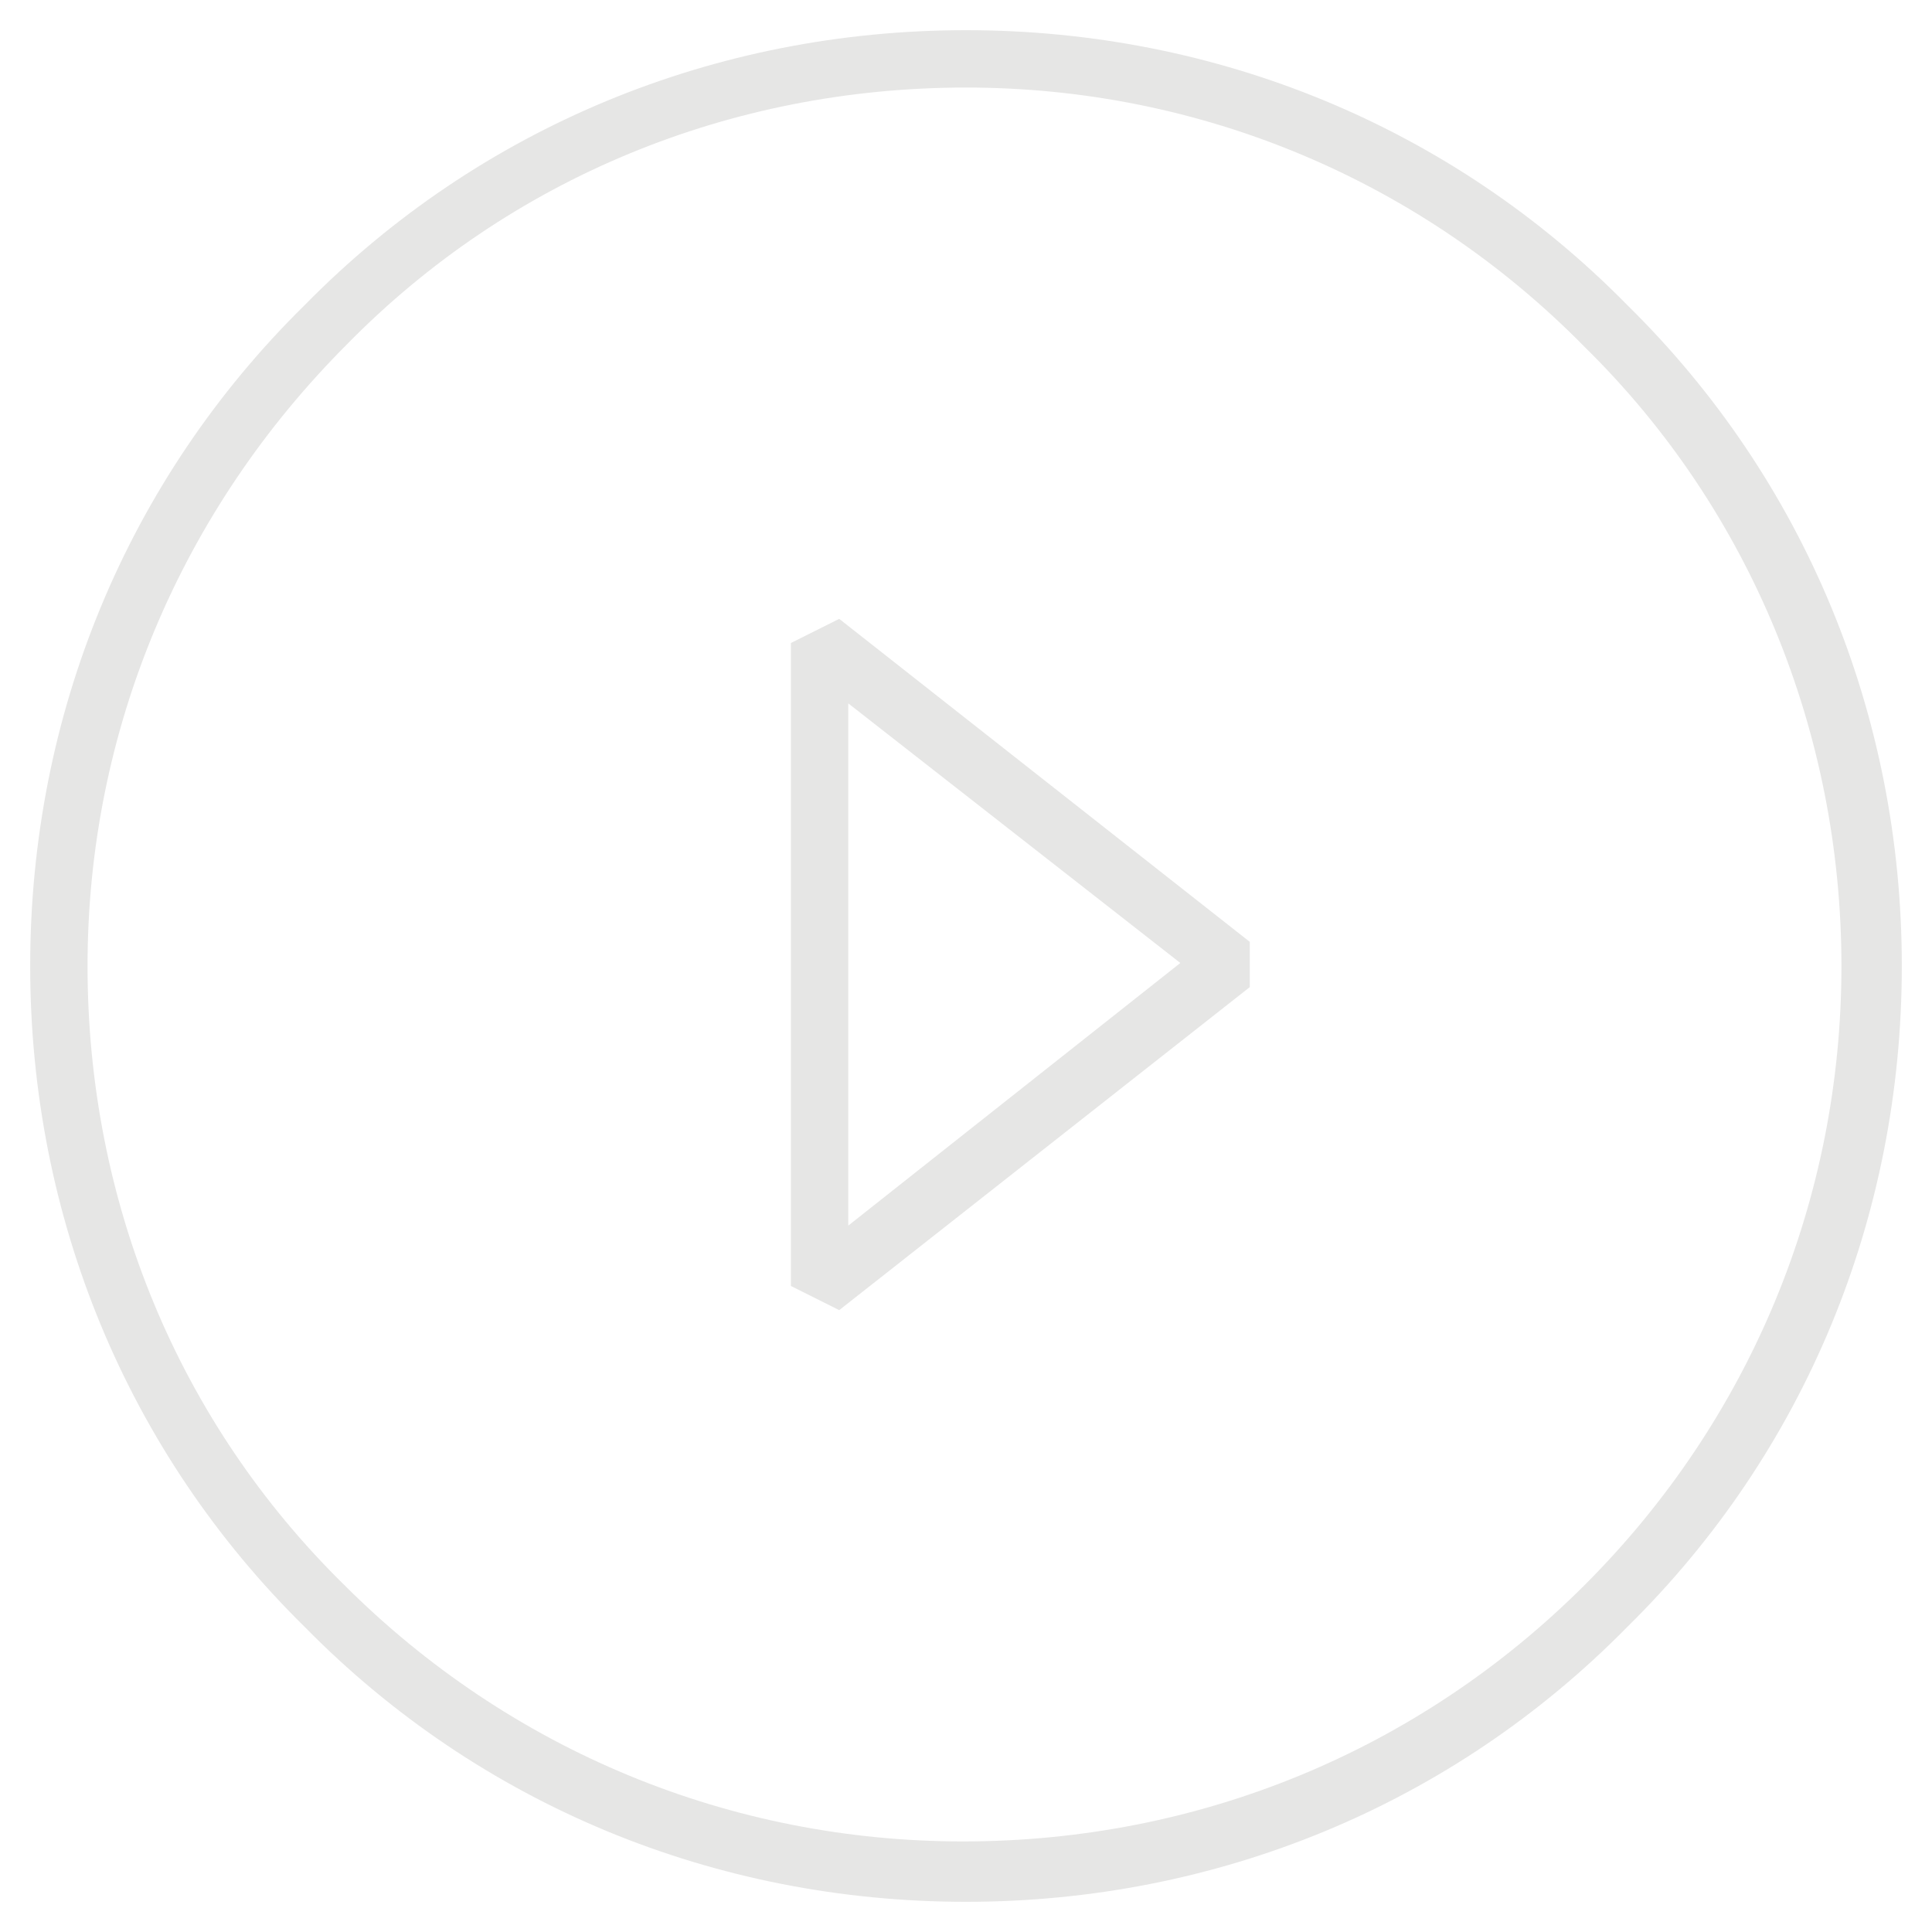
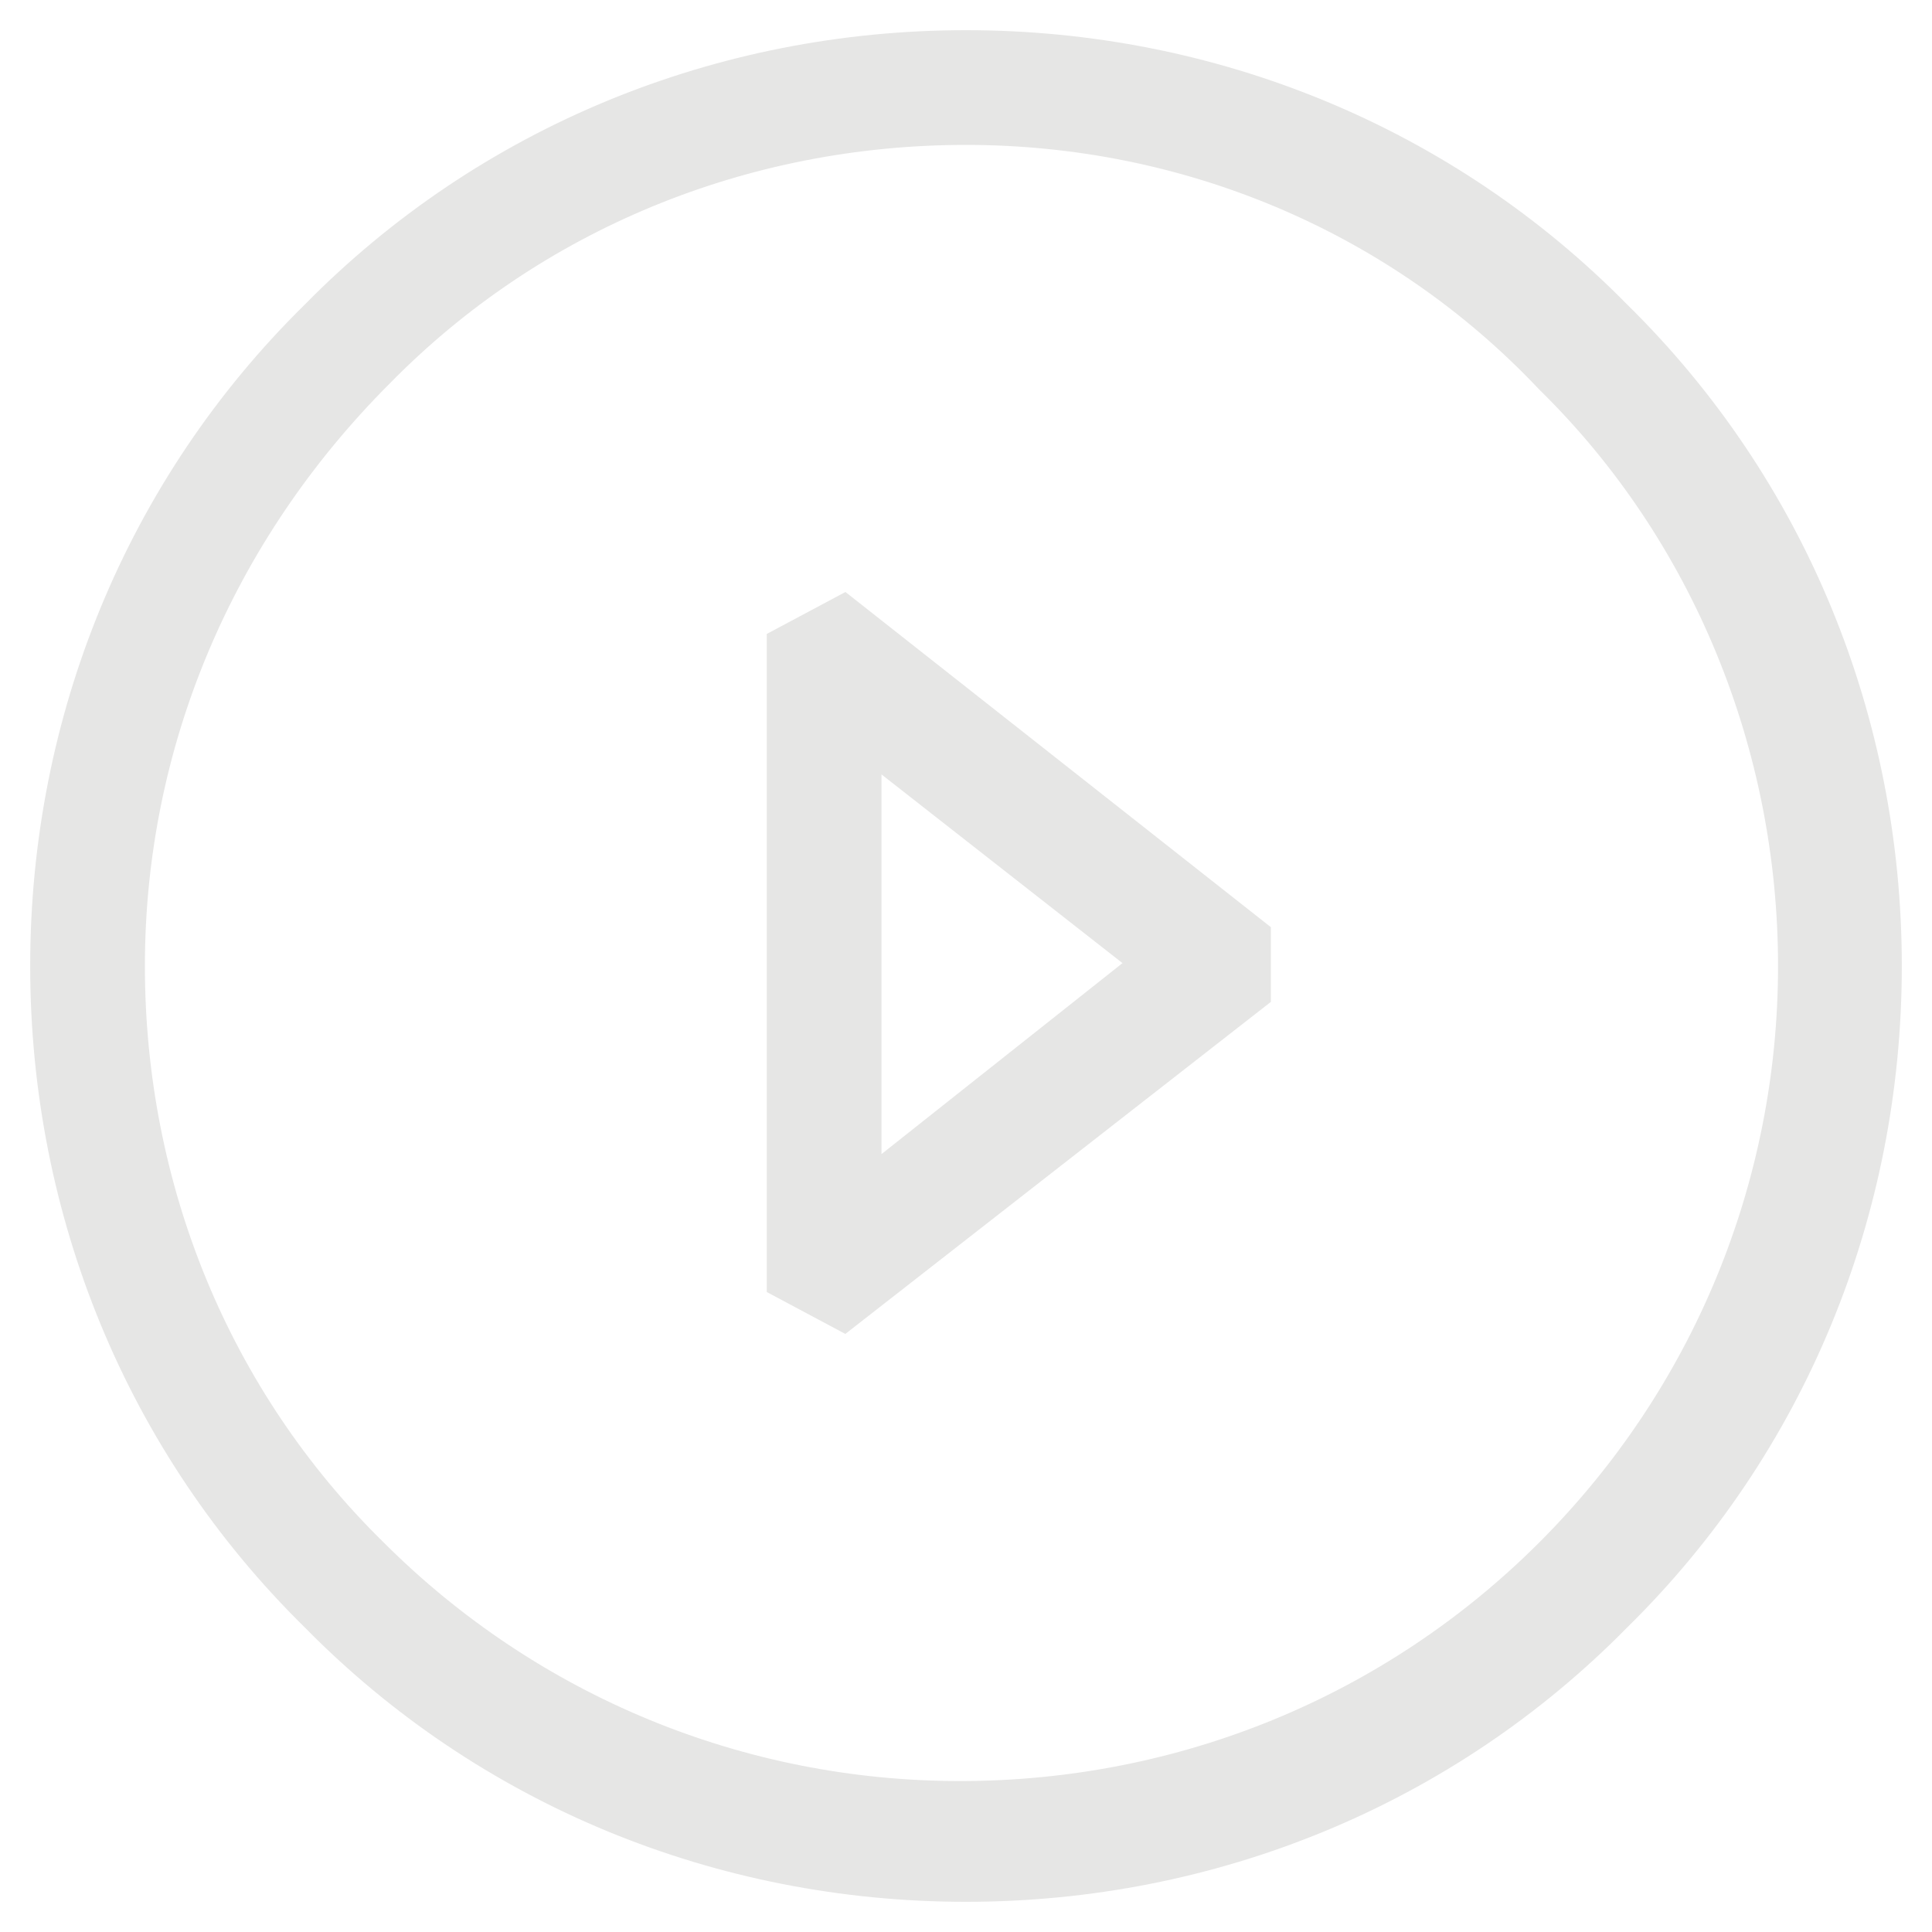
<svg xmlns="http://www.w3.org/2000/svg" version="1.1" id="Livello_1" x="0px" y="0px" viewBox="0 0 64 64" enable-background="new 0 0 64 64" xml:space="preserve">
  <g>
-     <path fill="#E6E6E5" d="M27.8,43.4l-1.6-0.8V21.3l1.6-0.8l13.6,10.7v1.5L27.8,43.4z M28.1,23.3v17.3l11-8.7L28.1,23.3z" />
-     <path fill="#E6E6E5" d="M32,63c-8.3,0-16.1-3.2-21.9-9.1C4.2,48.1,1,40.3,1,32c0-8.3,3.2-16.1,9.1-21.9C15.9,4.2,23.7,1,32,1   c8.3,0,16.1,3.2,21.9,9.1C59.8,15.9,63,23.7,63,32c0,8.3-3.2,16.1-9.1,21.9C48.1,59.8,40.3,63,32,63z M32,2.9   c-7.8,0-15.1,3-20.5,8.5C6,16.9,2.9,24.2,2.9,32s3,15.1,8.5,20.5c5.5,5.5,12.8,8.5,20.5,8.5c7.8,0,15.1-3,20.6-8.5   c5.5-5.5,8.5-12.8,8.5-20.5s-3-15.1-8.5-20.5C47.1,6,39.8,2.9,32,2.9z" />
+     <path fill="#E6E6E5" stroke="#E6E6E5" stroke-width="2" stroke-miterlimit="10" d="M27.9,43l-1.5-0.8V21.6l1.5-0.8l13.2,10.4v1.5   L27.9,43z M28.2,23.6v16.7l10.6-8.4L28.2,23.6z" />
+     <path fill="#E6E6E5" stroke="#E6E6E5" stroke-width="2" stroke-miterlimit="10" d="M32,62c-8,0-15.6-3.1-21.2-8.8   C5.1,47.6,2,40,2,32s3.1-15.6,8.8-21.2C16.4,5.1,24,2,32,2s15.6,3.1,21.2,8.8C58.9,16.4,62,24,62,32s-3.1,15.6-8.8,21.2   C47.6,58.9,40,62,32,62z M32,3.8c-7.5,0-14.6,2.9-19.8,8.2C6.8,17.4,3.8,24.5,3.8,32s2.9,14.6,8.2,19.8c5.3,5.3,12.4,8.2,19.8,8.2   c7.5,0,14.6-2.9,19.9-8.2s8.2-12.4,8.2-19.8s-2.9-14.6-8.2-19.8C46.6,6.8,39.5,3.8,32,3.8z" />
  </g>
</svg>
